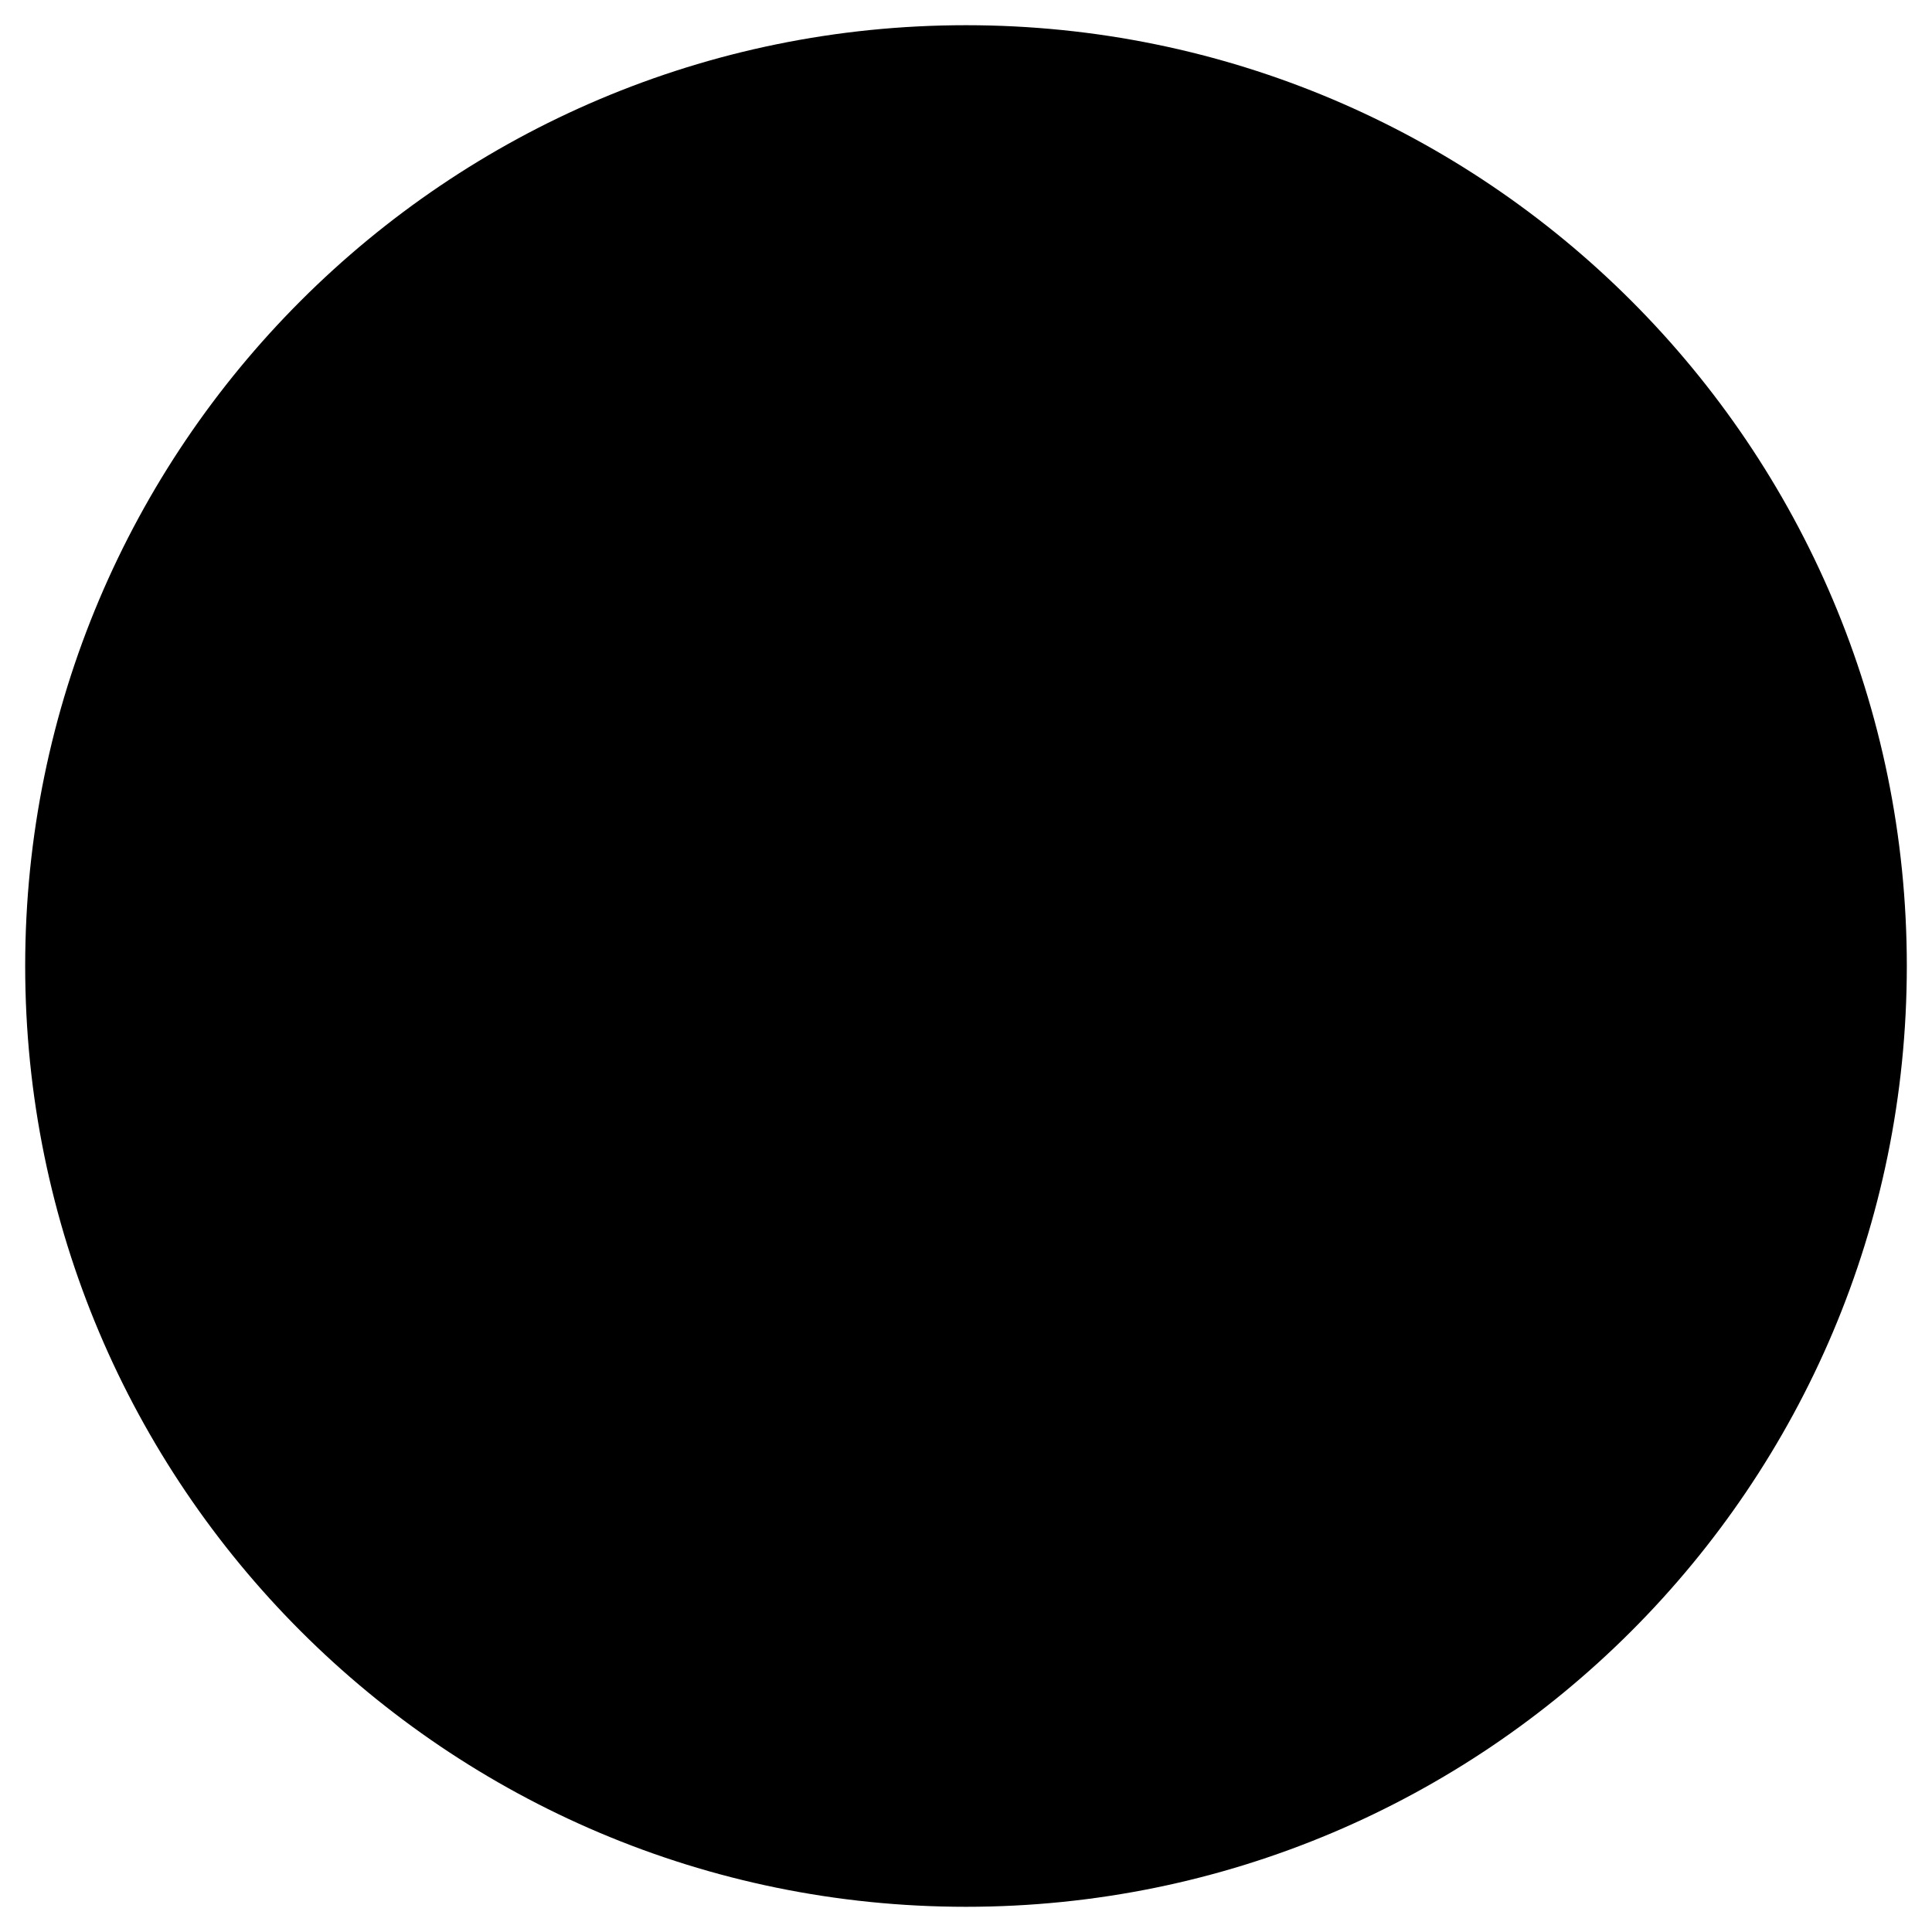
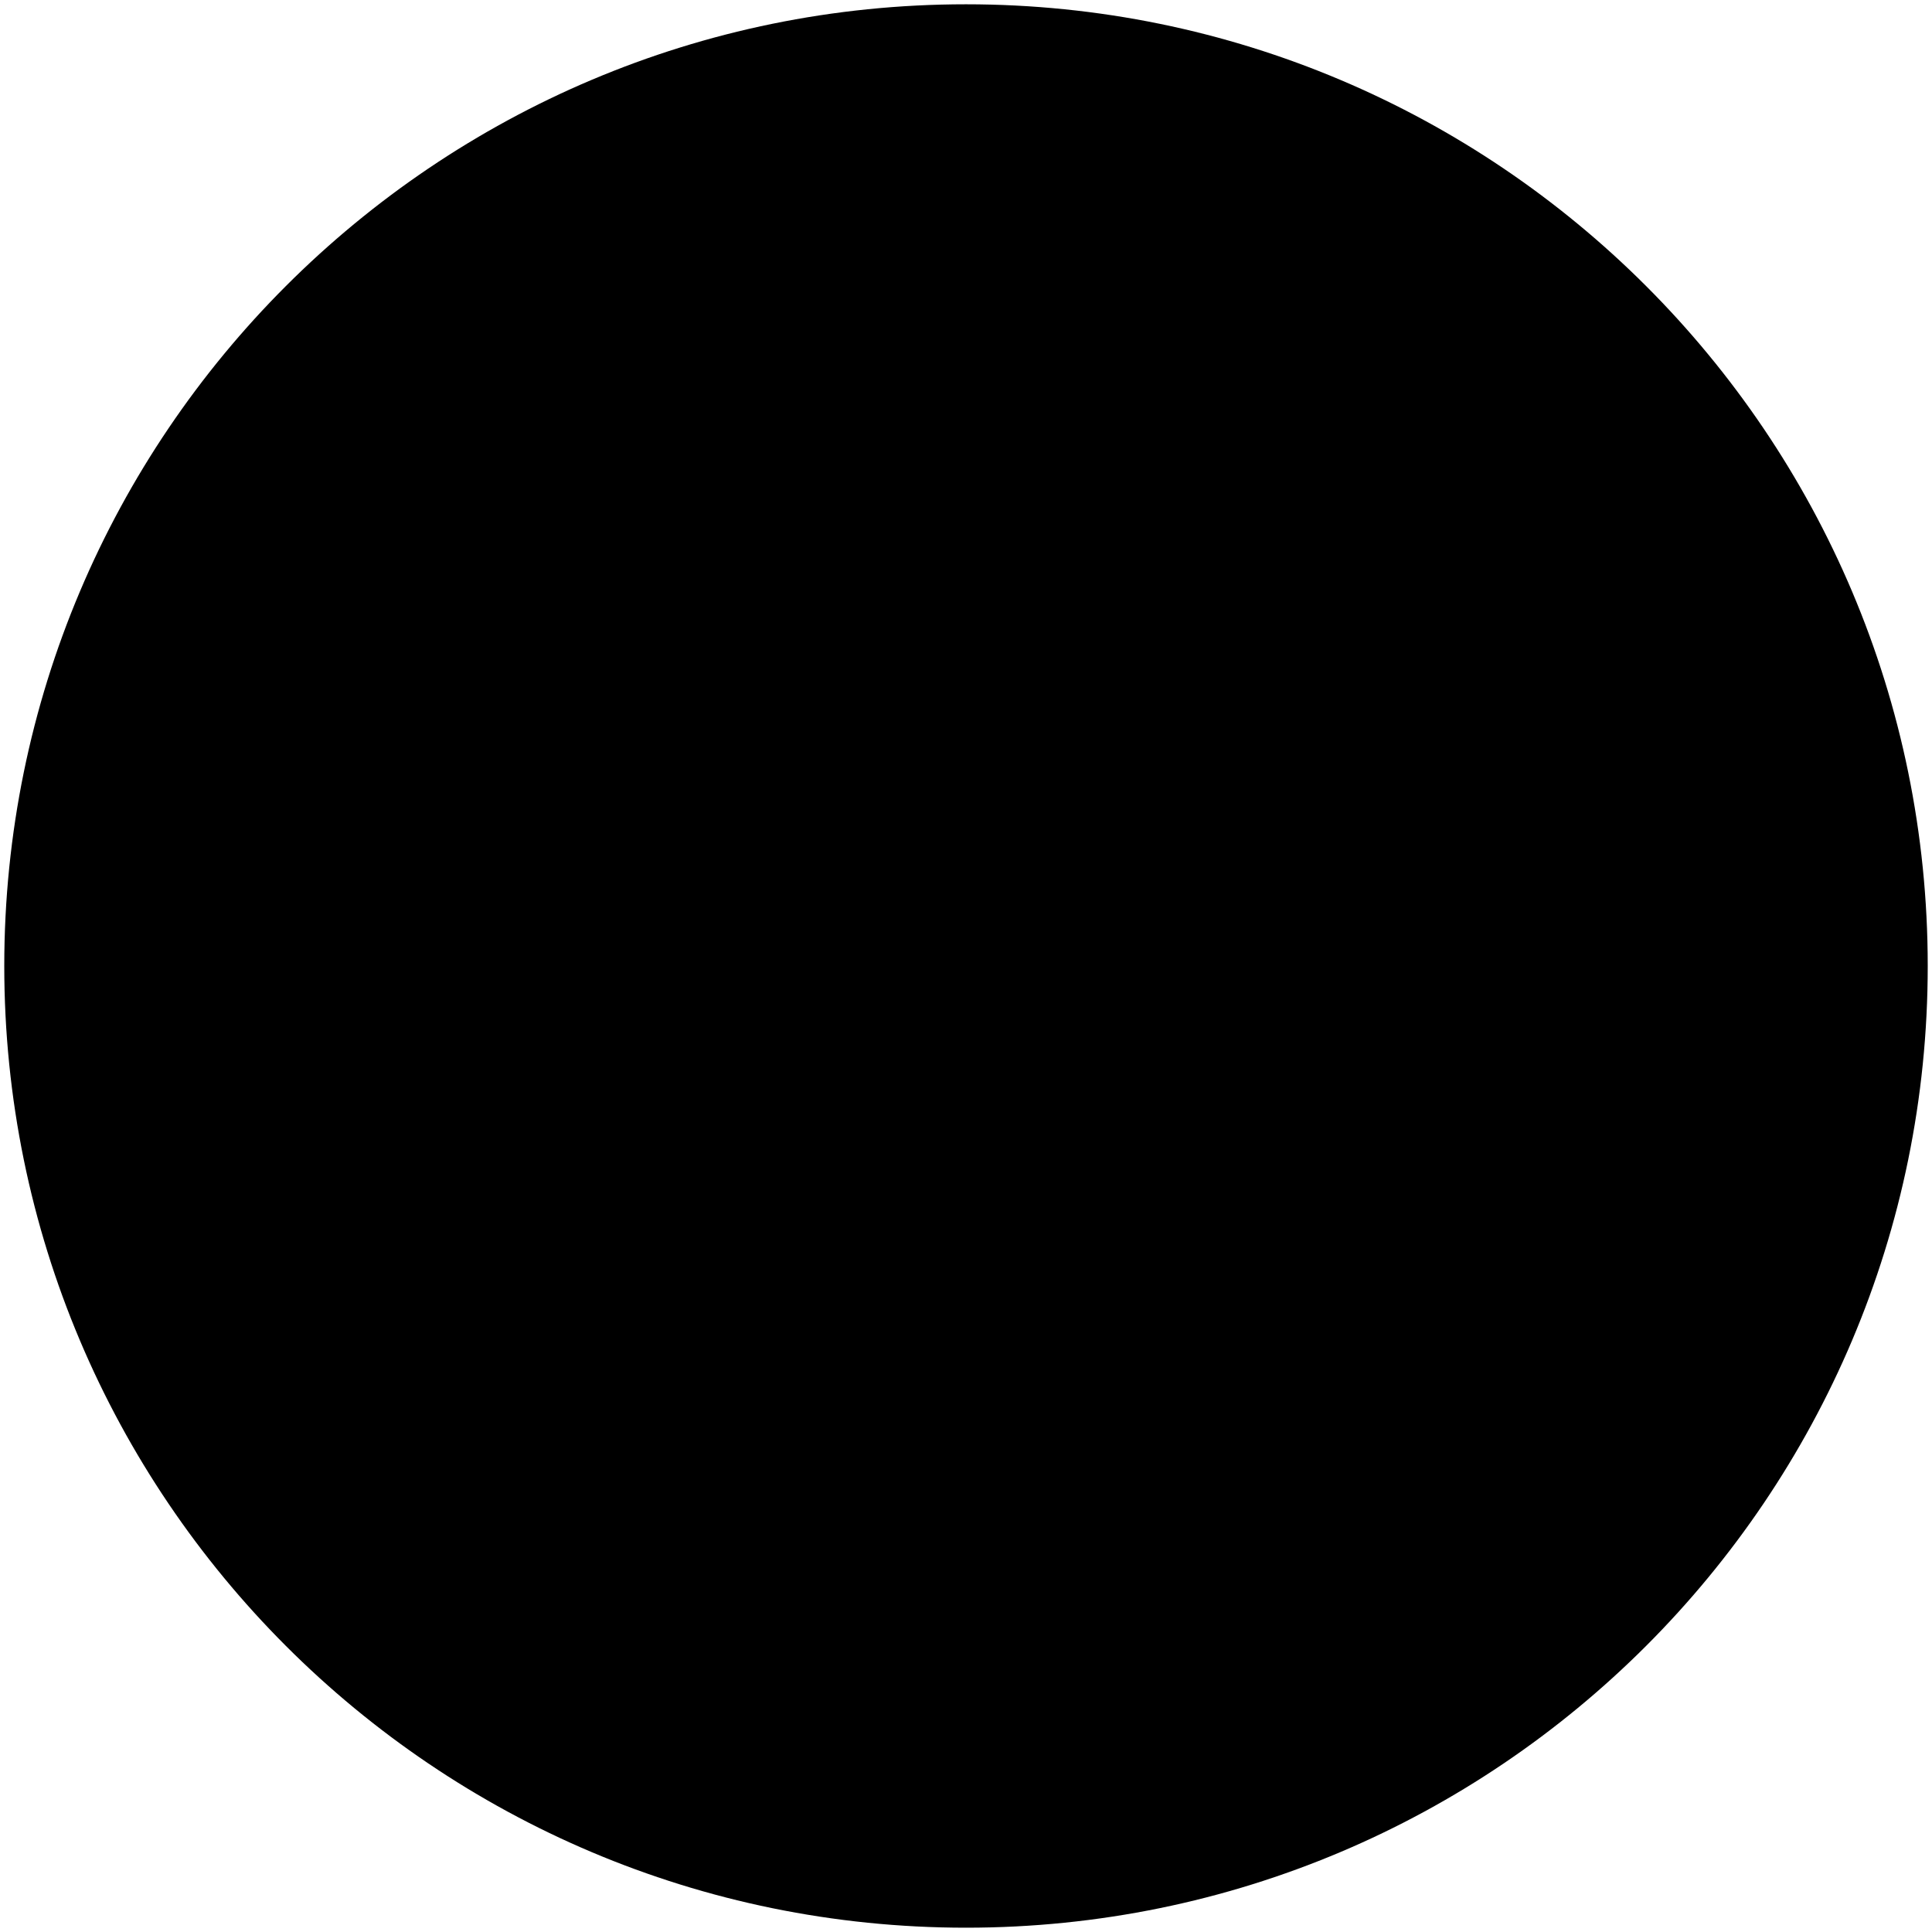
<svg xmlns="http://www.w3.org/2000/svg" version="1.1" id="Layer_1" x="0px" y="0px" width="401.5px" height="401.5px" viewBox="0 0 401.5 401.5" enable-background="new 0 0 401.5 401.5" xml:space="preserve">
-   <path d="M200.751,5.238c107.972,0,195.516,87.534,195.516,195.506c0,107.972-87.544,195.518-195.516,195.518  c-107.974,0-195.518-87.546-195.518-195.518C5.233,92.772,92.777,5.238,200.751,5.238z" />
+   <path d="M200.751,0.892c110.372,0,199.862,89.48,199.862,199.852c0,110.371-89.49,199.862-199.862,199.862  c-110.374,0-199.864-89.491-199.864-199.862C0.887,90.372,90.377,0.892,200.751,0.892z" />
</svg>
